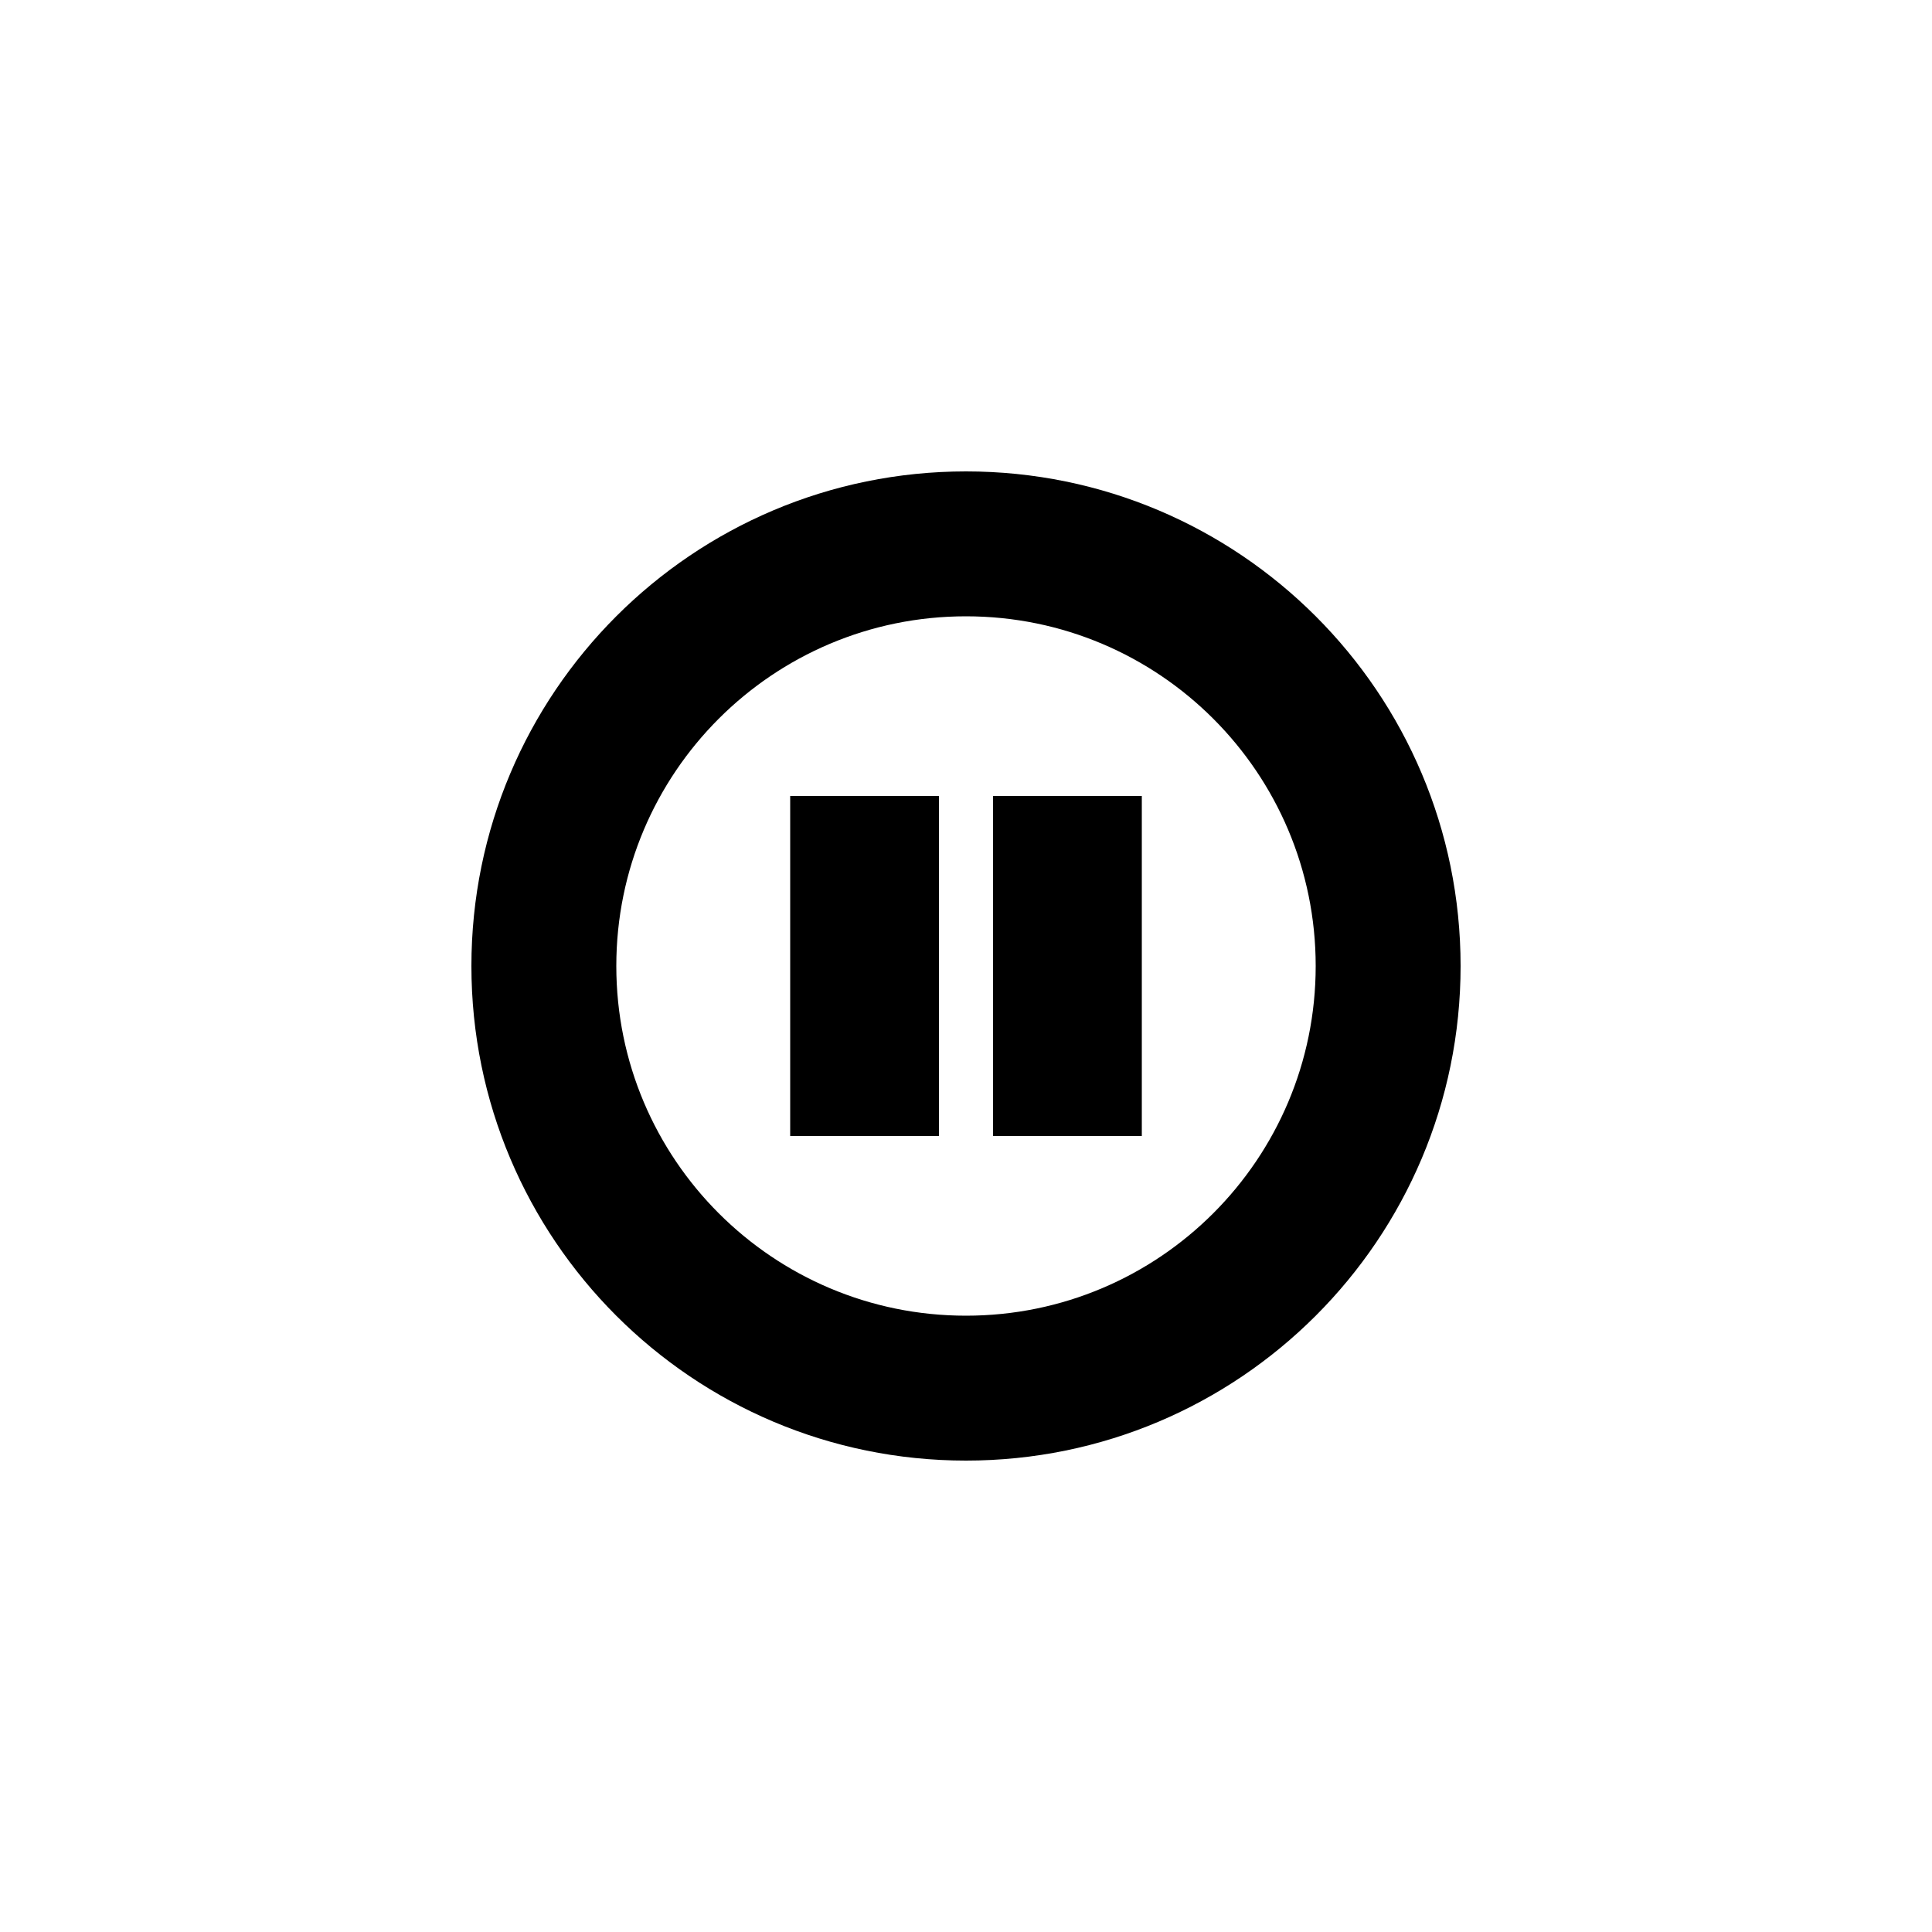
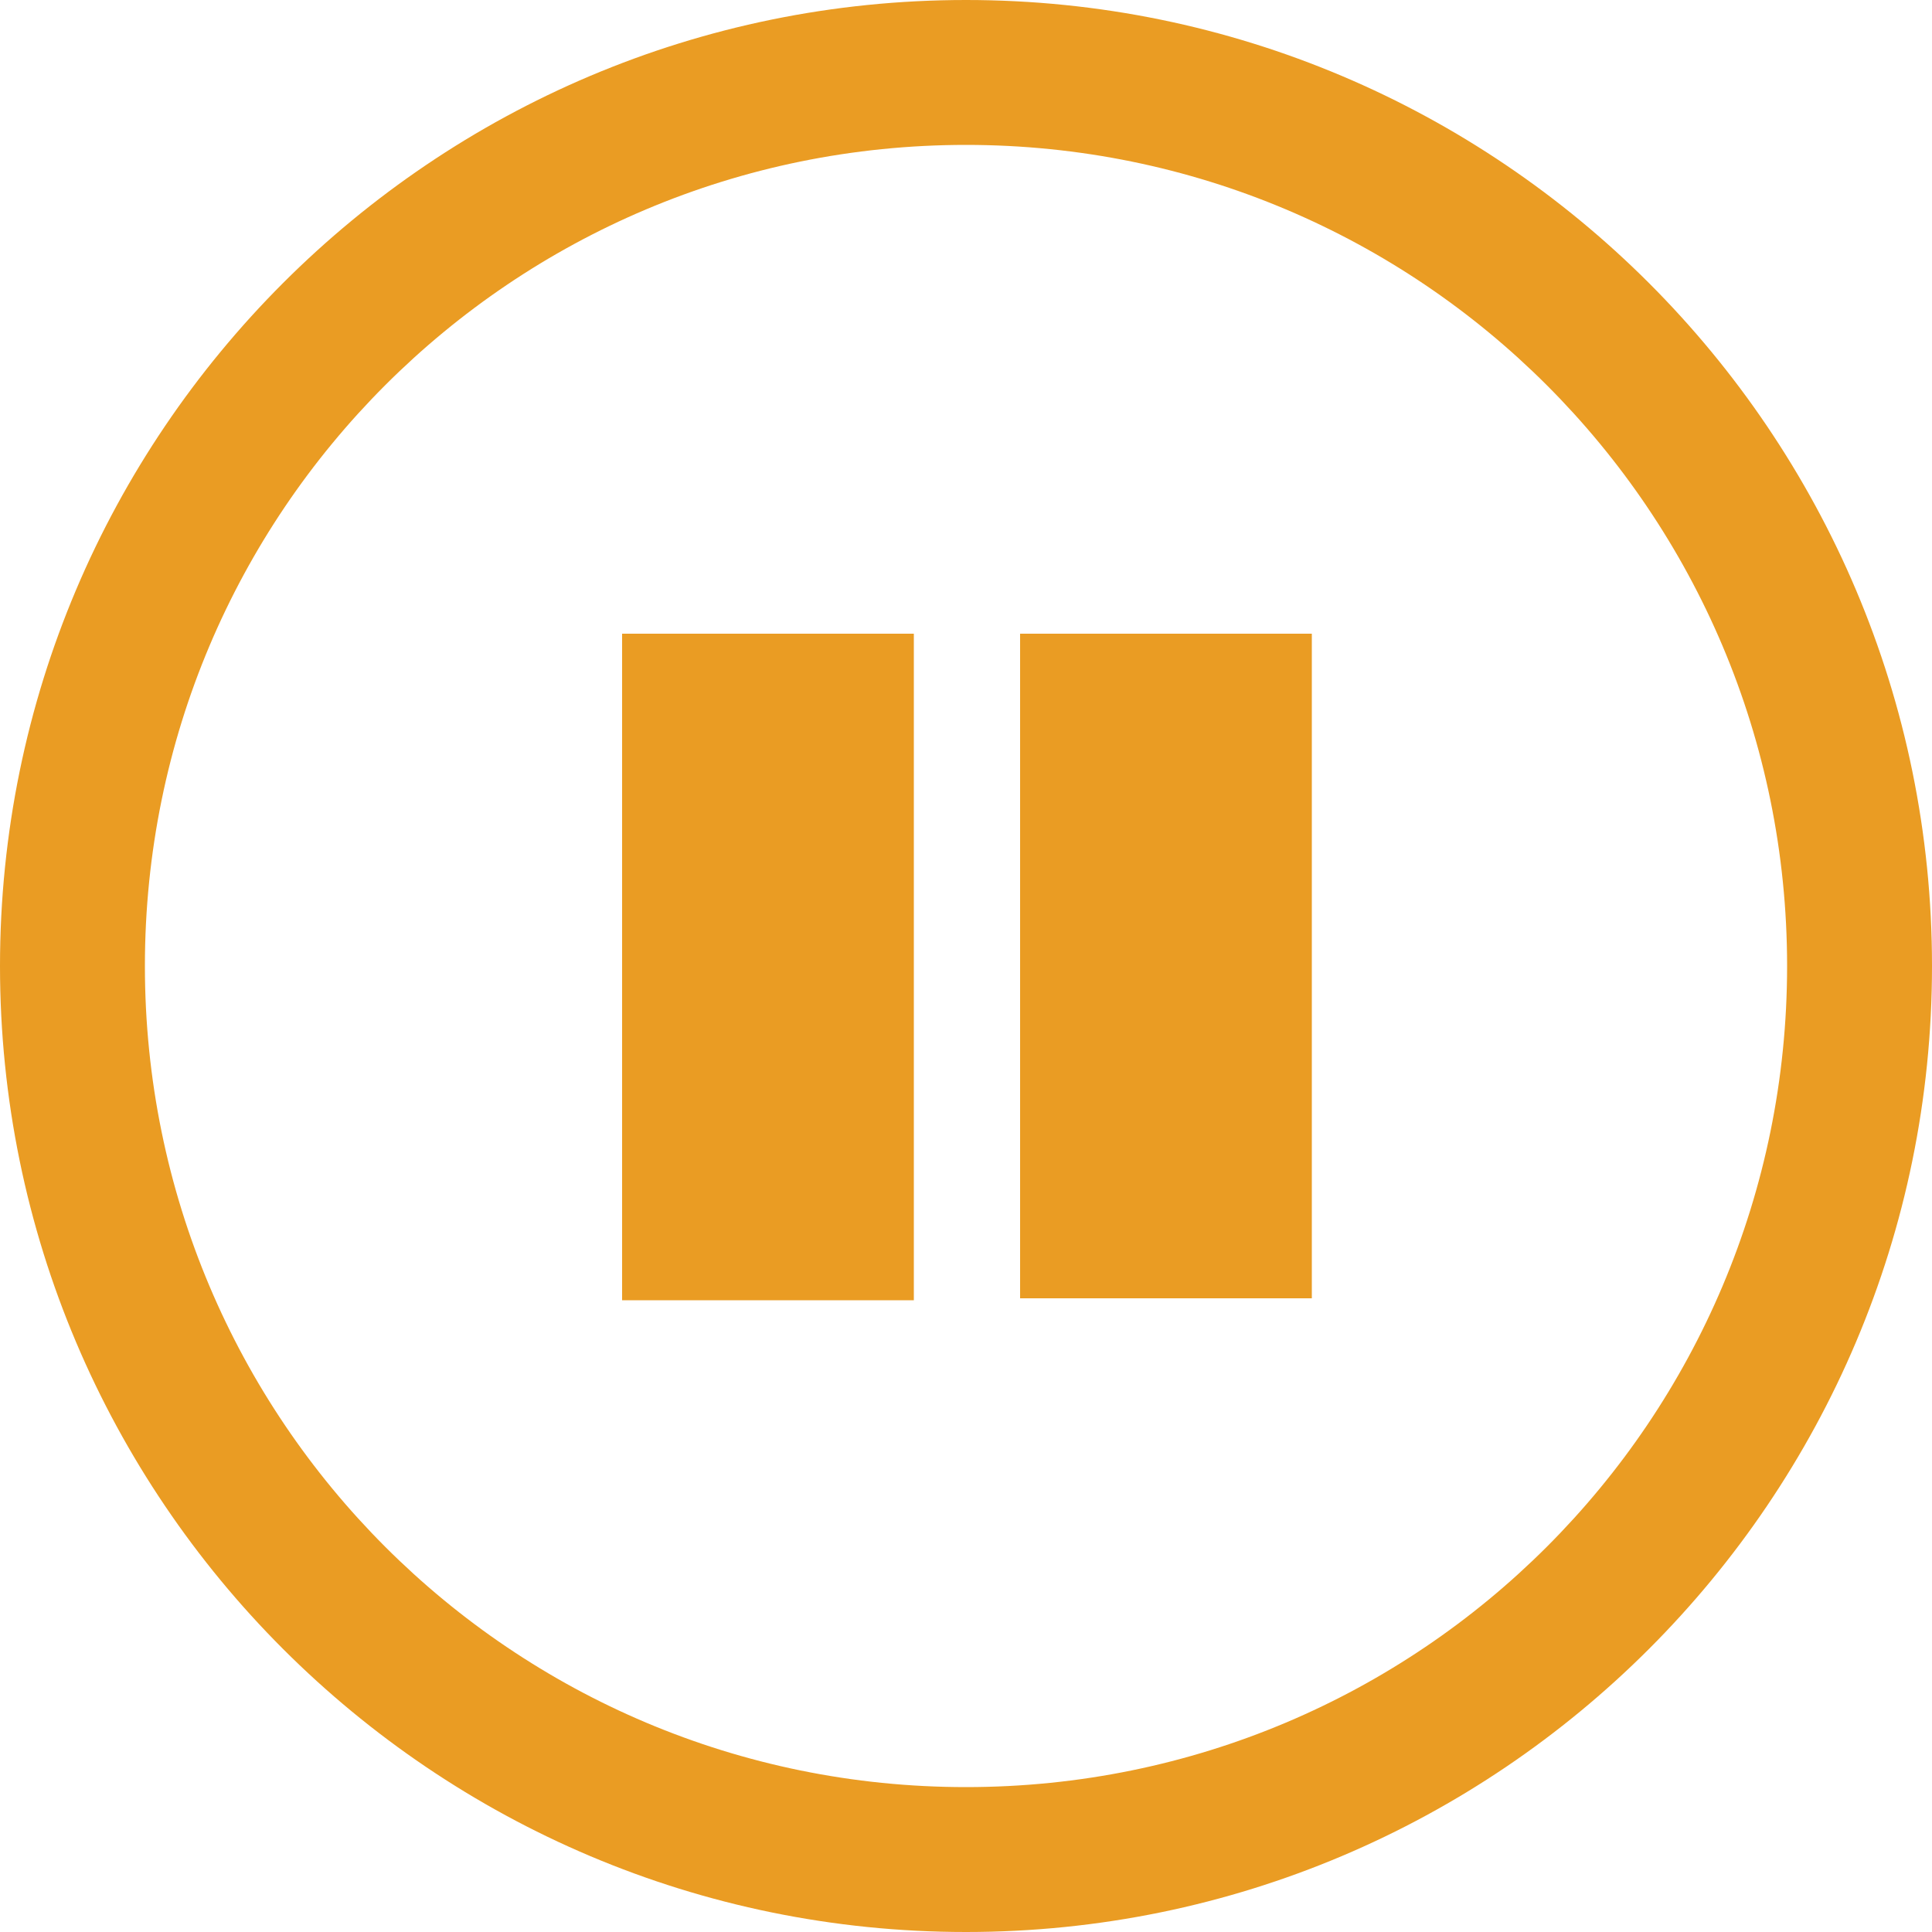
- <svg xmlns="http://www.w3.org/2000/svg" id="Layer_1" data-name="Layer 1" viewBox="0 0 100 100">
-   <defs>
-     <style>
-       .cls-1 {
-         fill: none;
-       }
- 
-       .cls-2 {
-         clip-path: url(#clip-path);
-       }
- 
-       .cls-3 {
-         fill: #000;
-       }
-     </style>
-     <clipPath id="clip-path">
-       <rect class="cls-1" x="195.5" y="-860.9" width="1477.1" height="1440" />
-     </clipPath>
-   </defs>
-   <g class="cls-2">
-     <g>
-       <rect x="84.1" y="-860.9" width="2029" height="886" />
-     </g>
-   </g>
-   <path class="cls-3" d="M50,24.4A25.6,25.6,0,1,0,75.6,50,25.6,25.6,0,0,0,50,24.4Zm0,43.7A18.1,18.1,0,1,1,68.1,50,18.1,18.1,0,0,1,50,68.1Zm9.1-9.3H51.4V41.2h7.7Zm-10.5,0H40.9V41.2h7.7Z" />
+ <svg xmlns="http://www.w3.org/2000/svg" version="1.1" id="Layer_1" x="0px" y="0px" viewBox="0 0 100 100" enable-background="new 0 0 100 100" xml:space="preserve">
+   <path fill="#EA9C23" d="M32.2,32.8h15.1v34.5H32.2V32.8z M52.8,67.2h15.1V32.8H52.8V67.2z M100,50c0,27.6-22.4,50-50,50  C22.4,100,0,77.6,0,50C0,22.4,22.4,0,50,0C77.6,0,100,22.4,100,50z M92.5,50c0-23.5-19-42.5-42.5-42.5C26.5,7.5,7.5,26.5,7.5,50  c0,23.5,19,42.5,42.5,42.5C73.5,92.5,92.5,73.5,92.5,50z" />
</svg>
